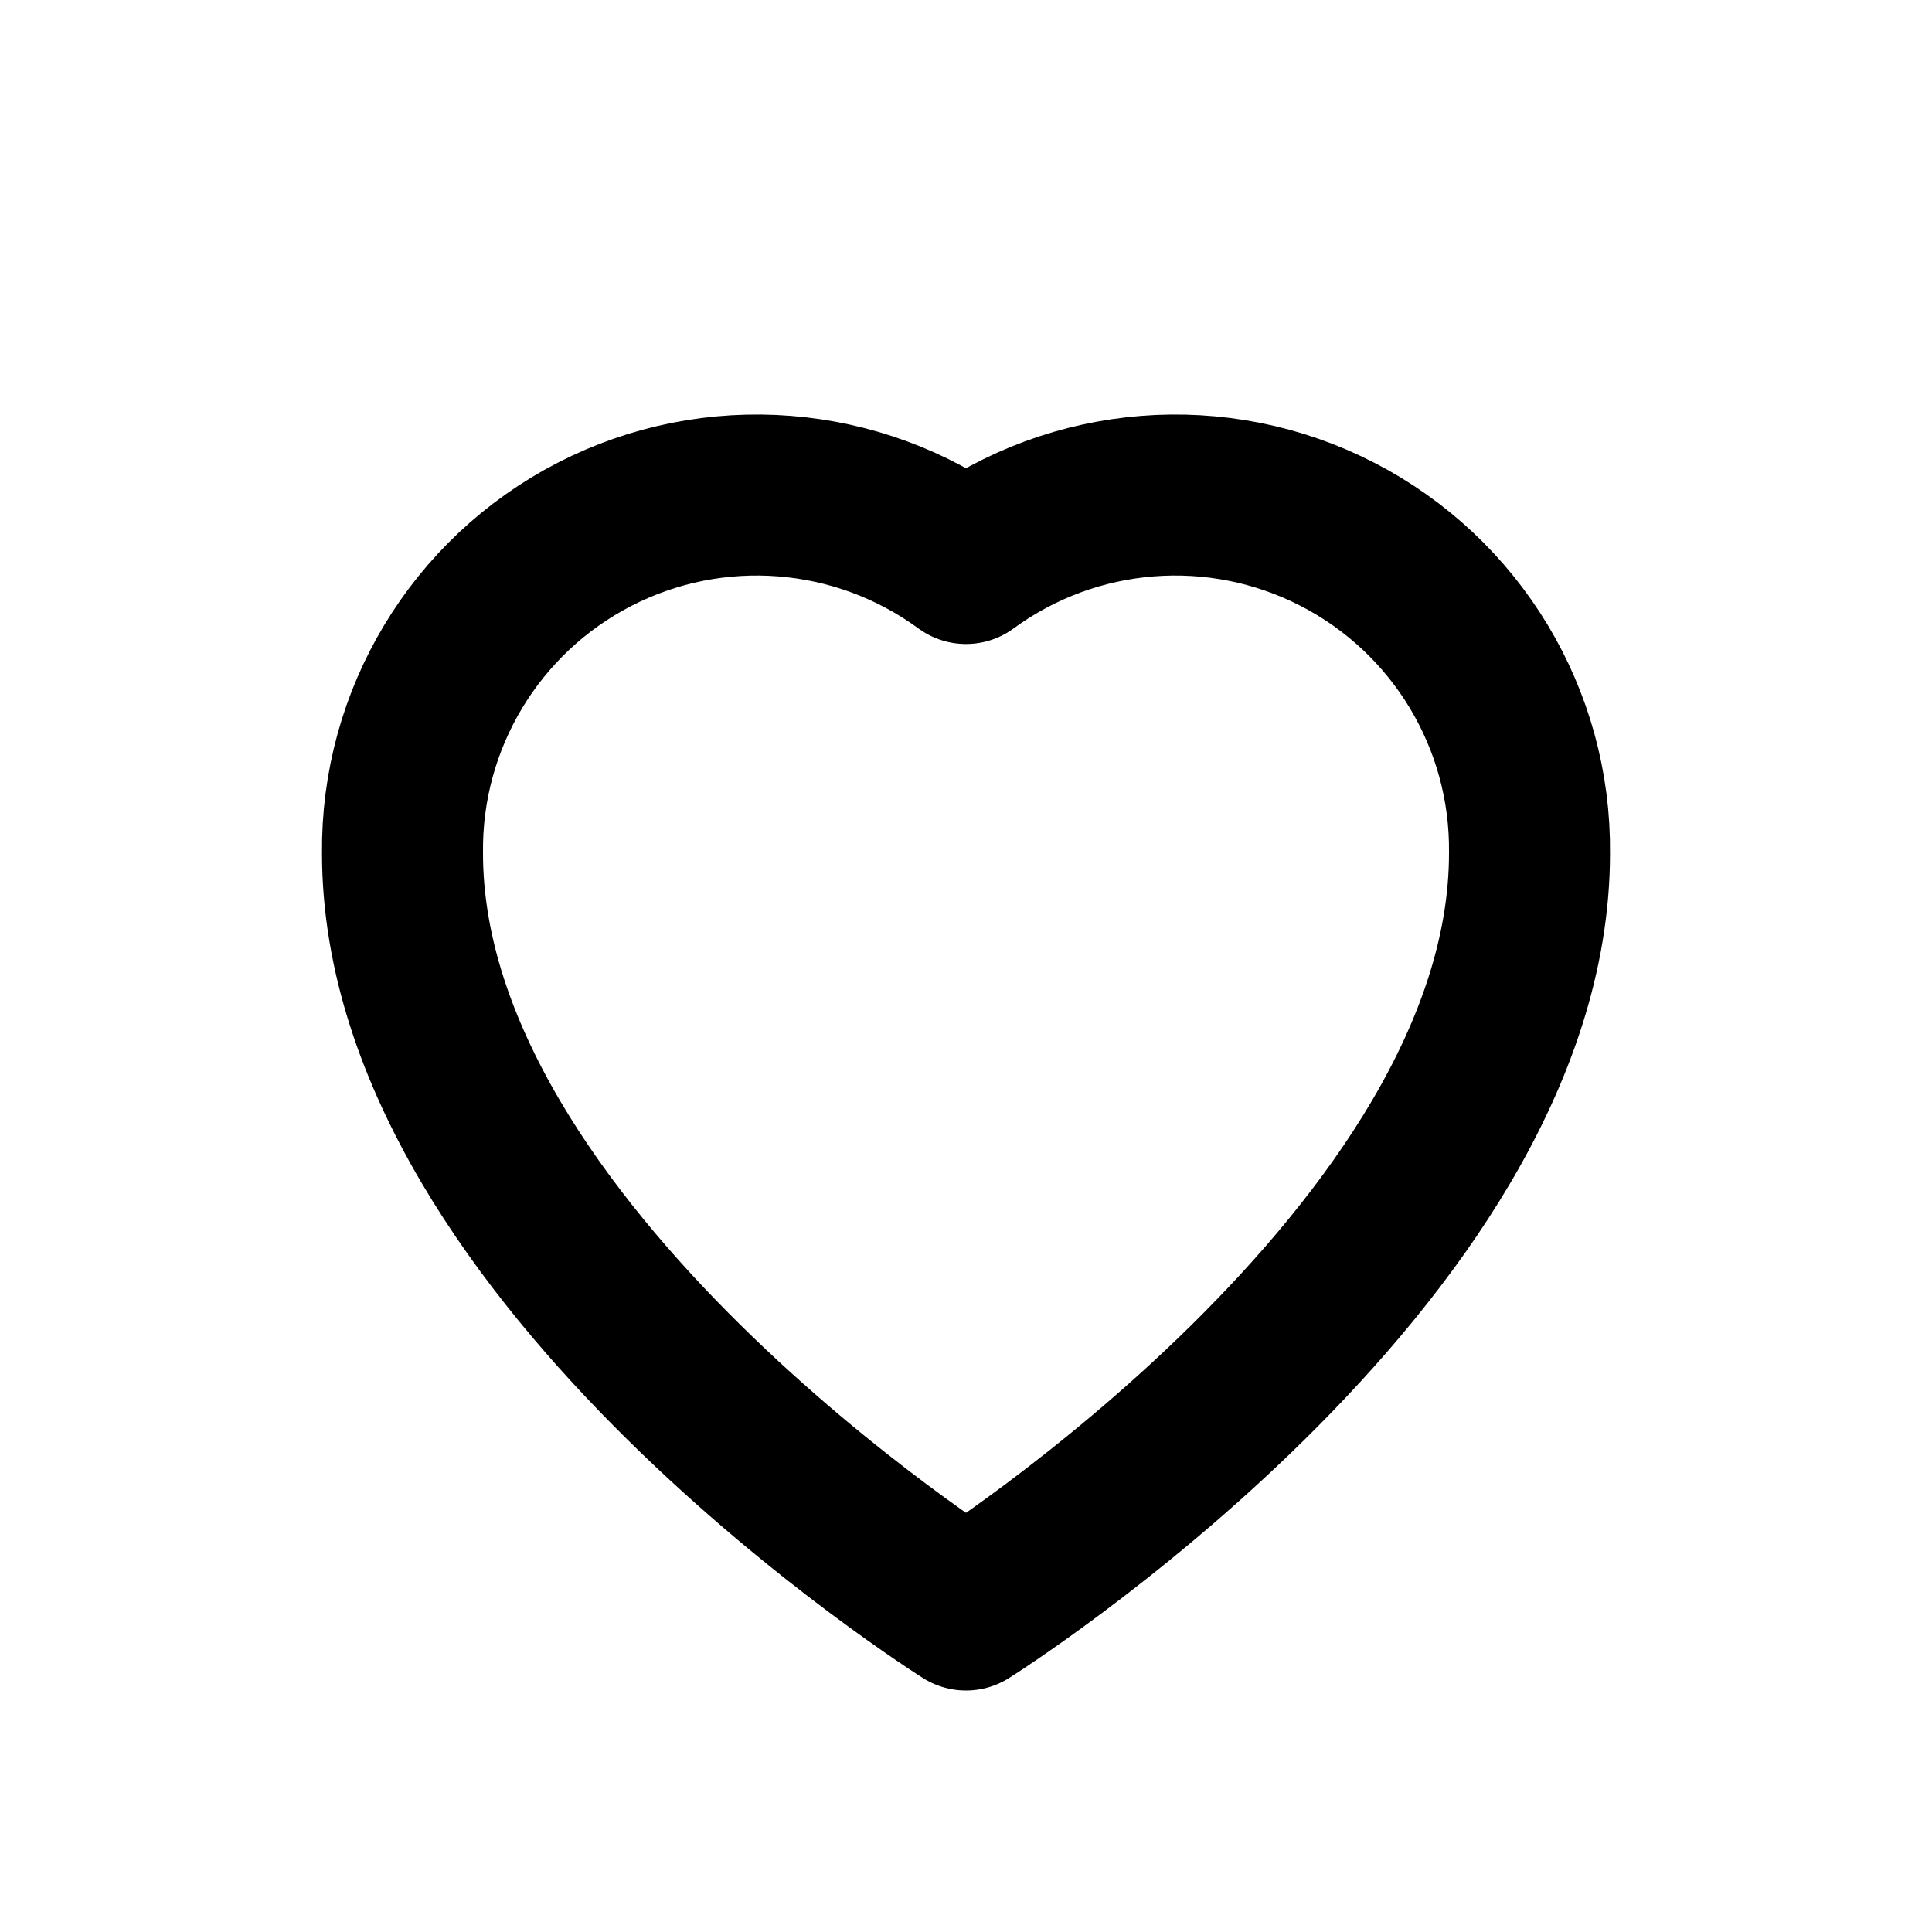
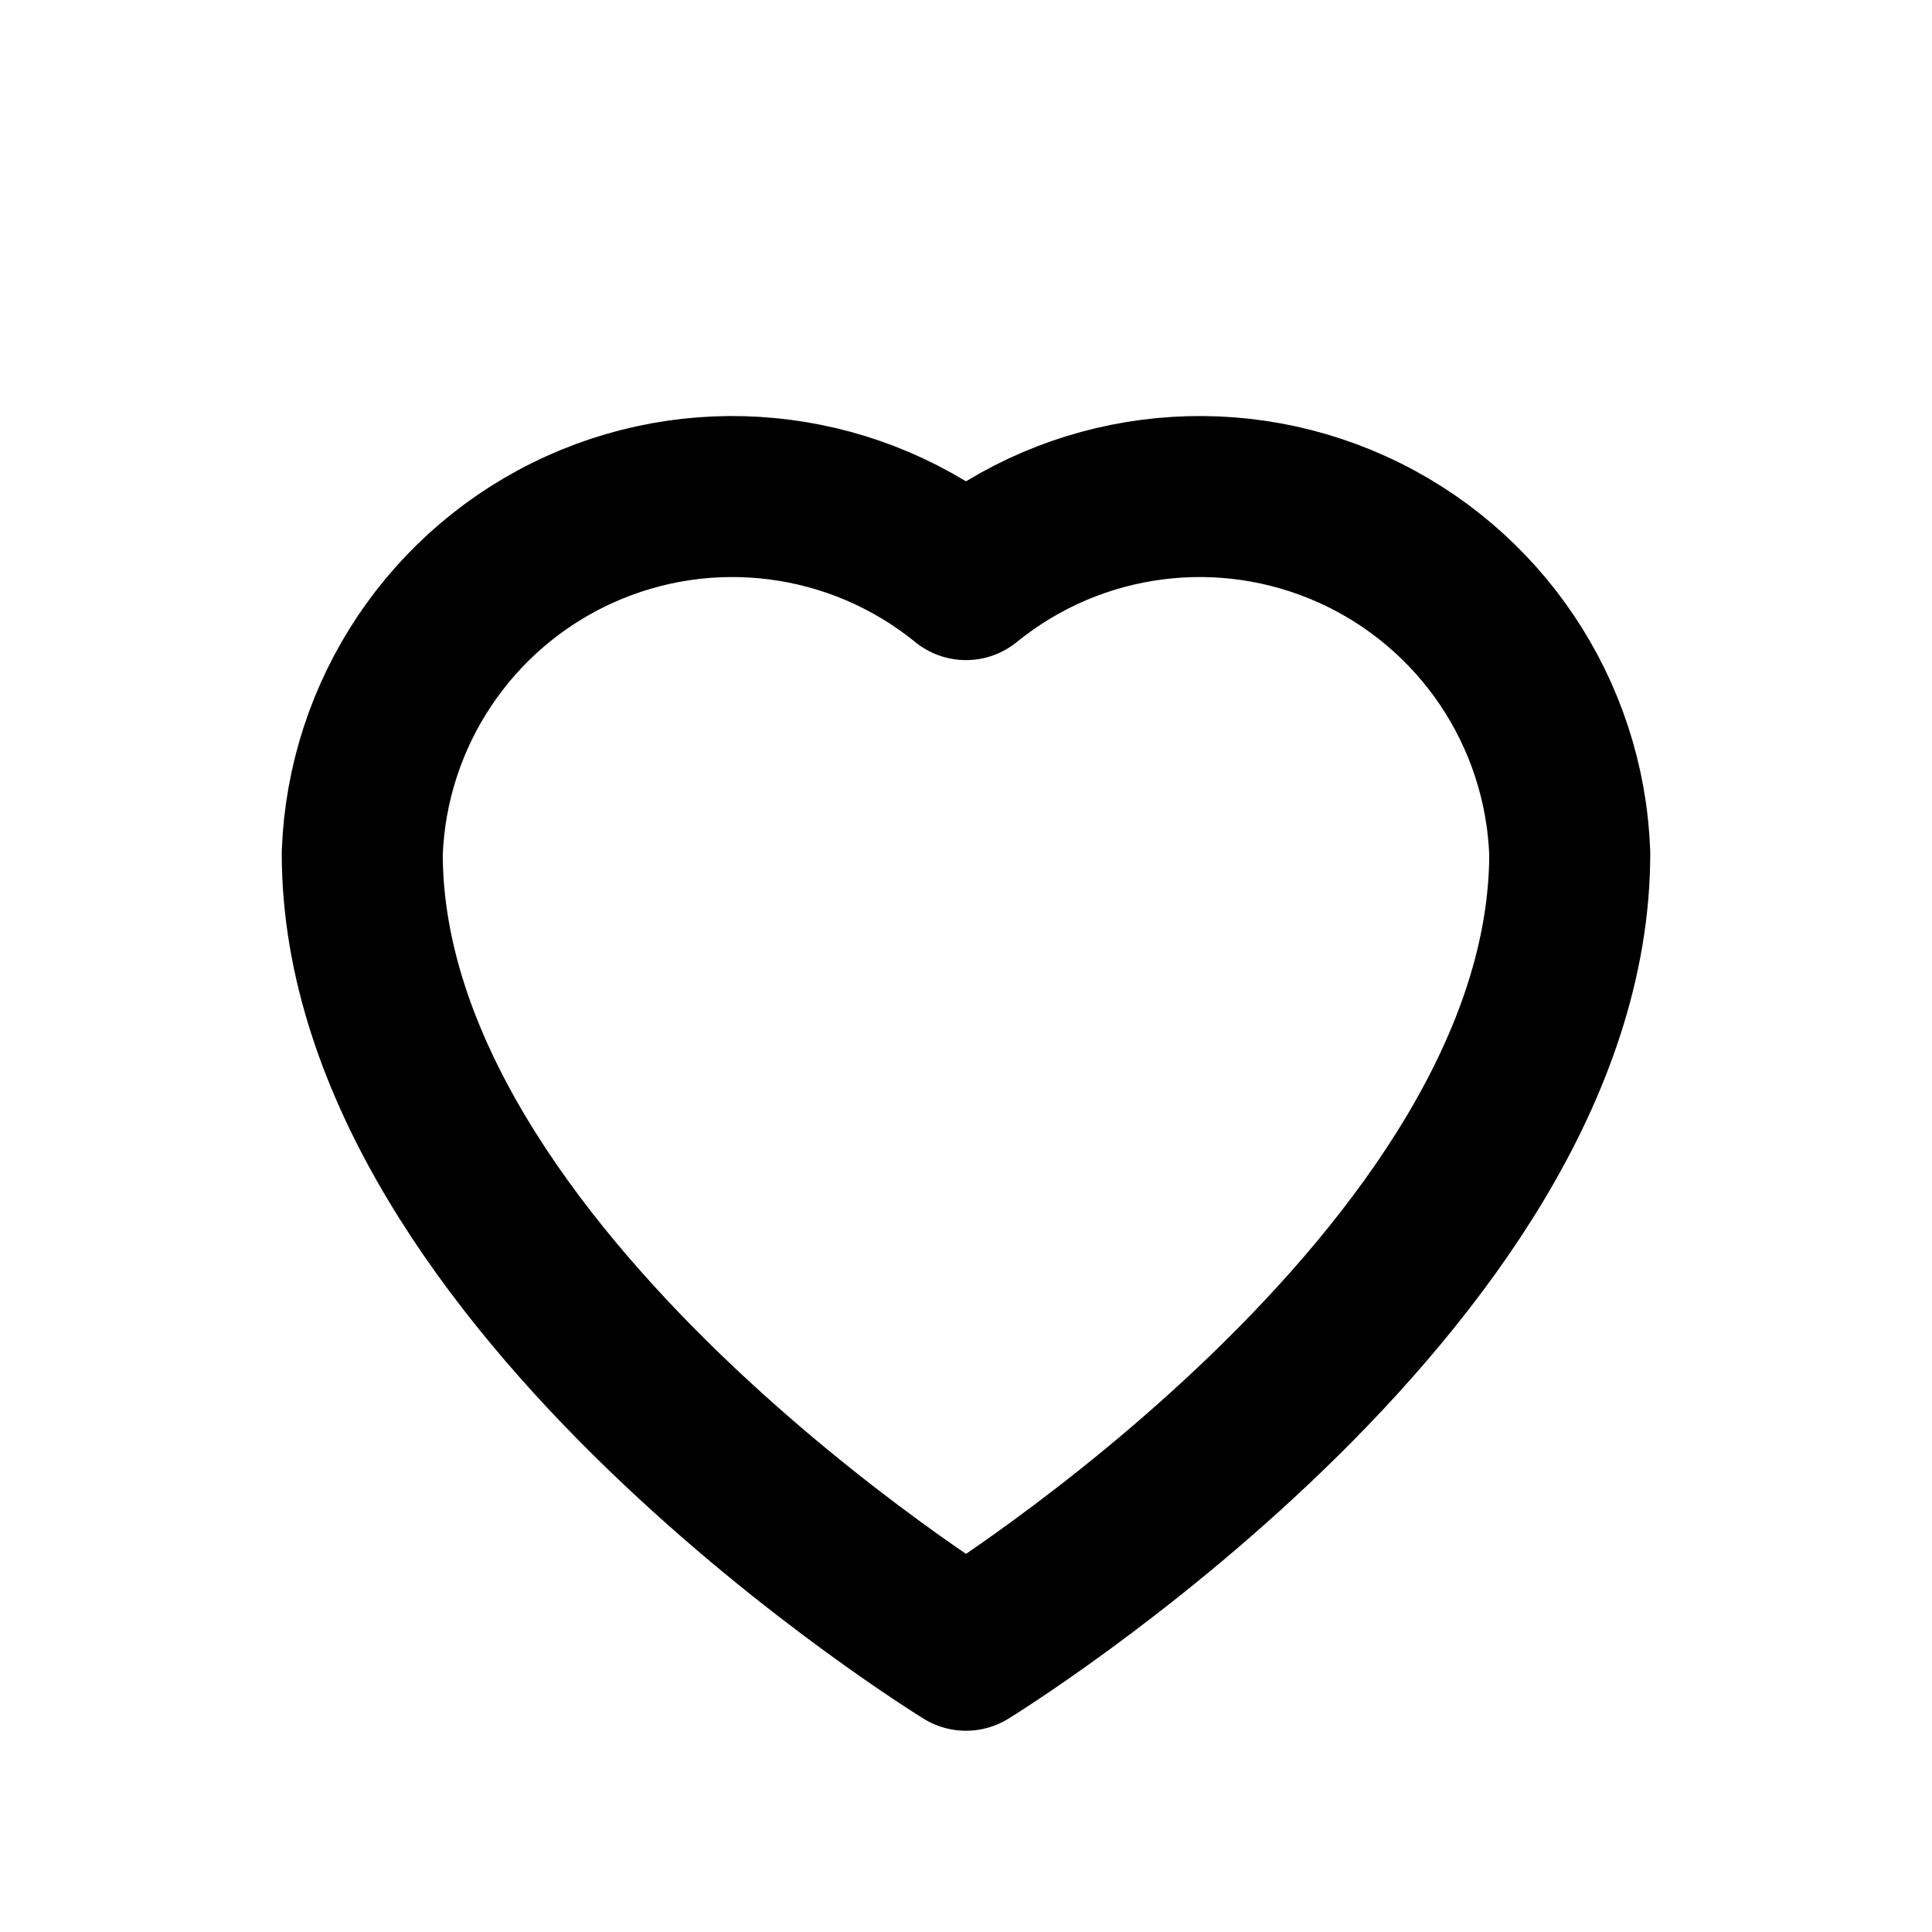
<svg xmlns="http://www.w3.org/2000/svg" viewBox="0 0 24 24" fill="none">
-   <path d="M12 20s-7-4.4-7-9.4A4.4 4.4 0 0 1 12 7a4.4 4.4 0 0 1 7 3.6c0 5-7 9.4-7 9.4Z" stroke="currentColor" stroke-width="2" stroke-linecap="round" stroke-linejoin="round" />
+   <path d="M12 20.5s-7.5-4.6-7.5-9.9A4.6 4.6 0 0 1 12 7.2a4.6 4.6 0 0 1 7.5 3.4c0 5.3-7.5 9.9-7.5 9.9Z" stroke="currentColor" stroke-width="2" stroke-linecap="round" stroke-linejoin="round" />
</svg>
